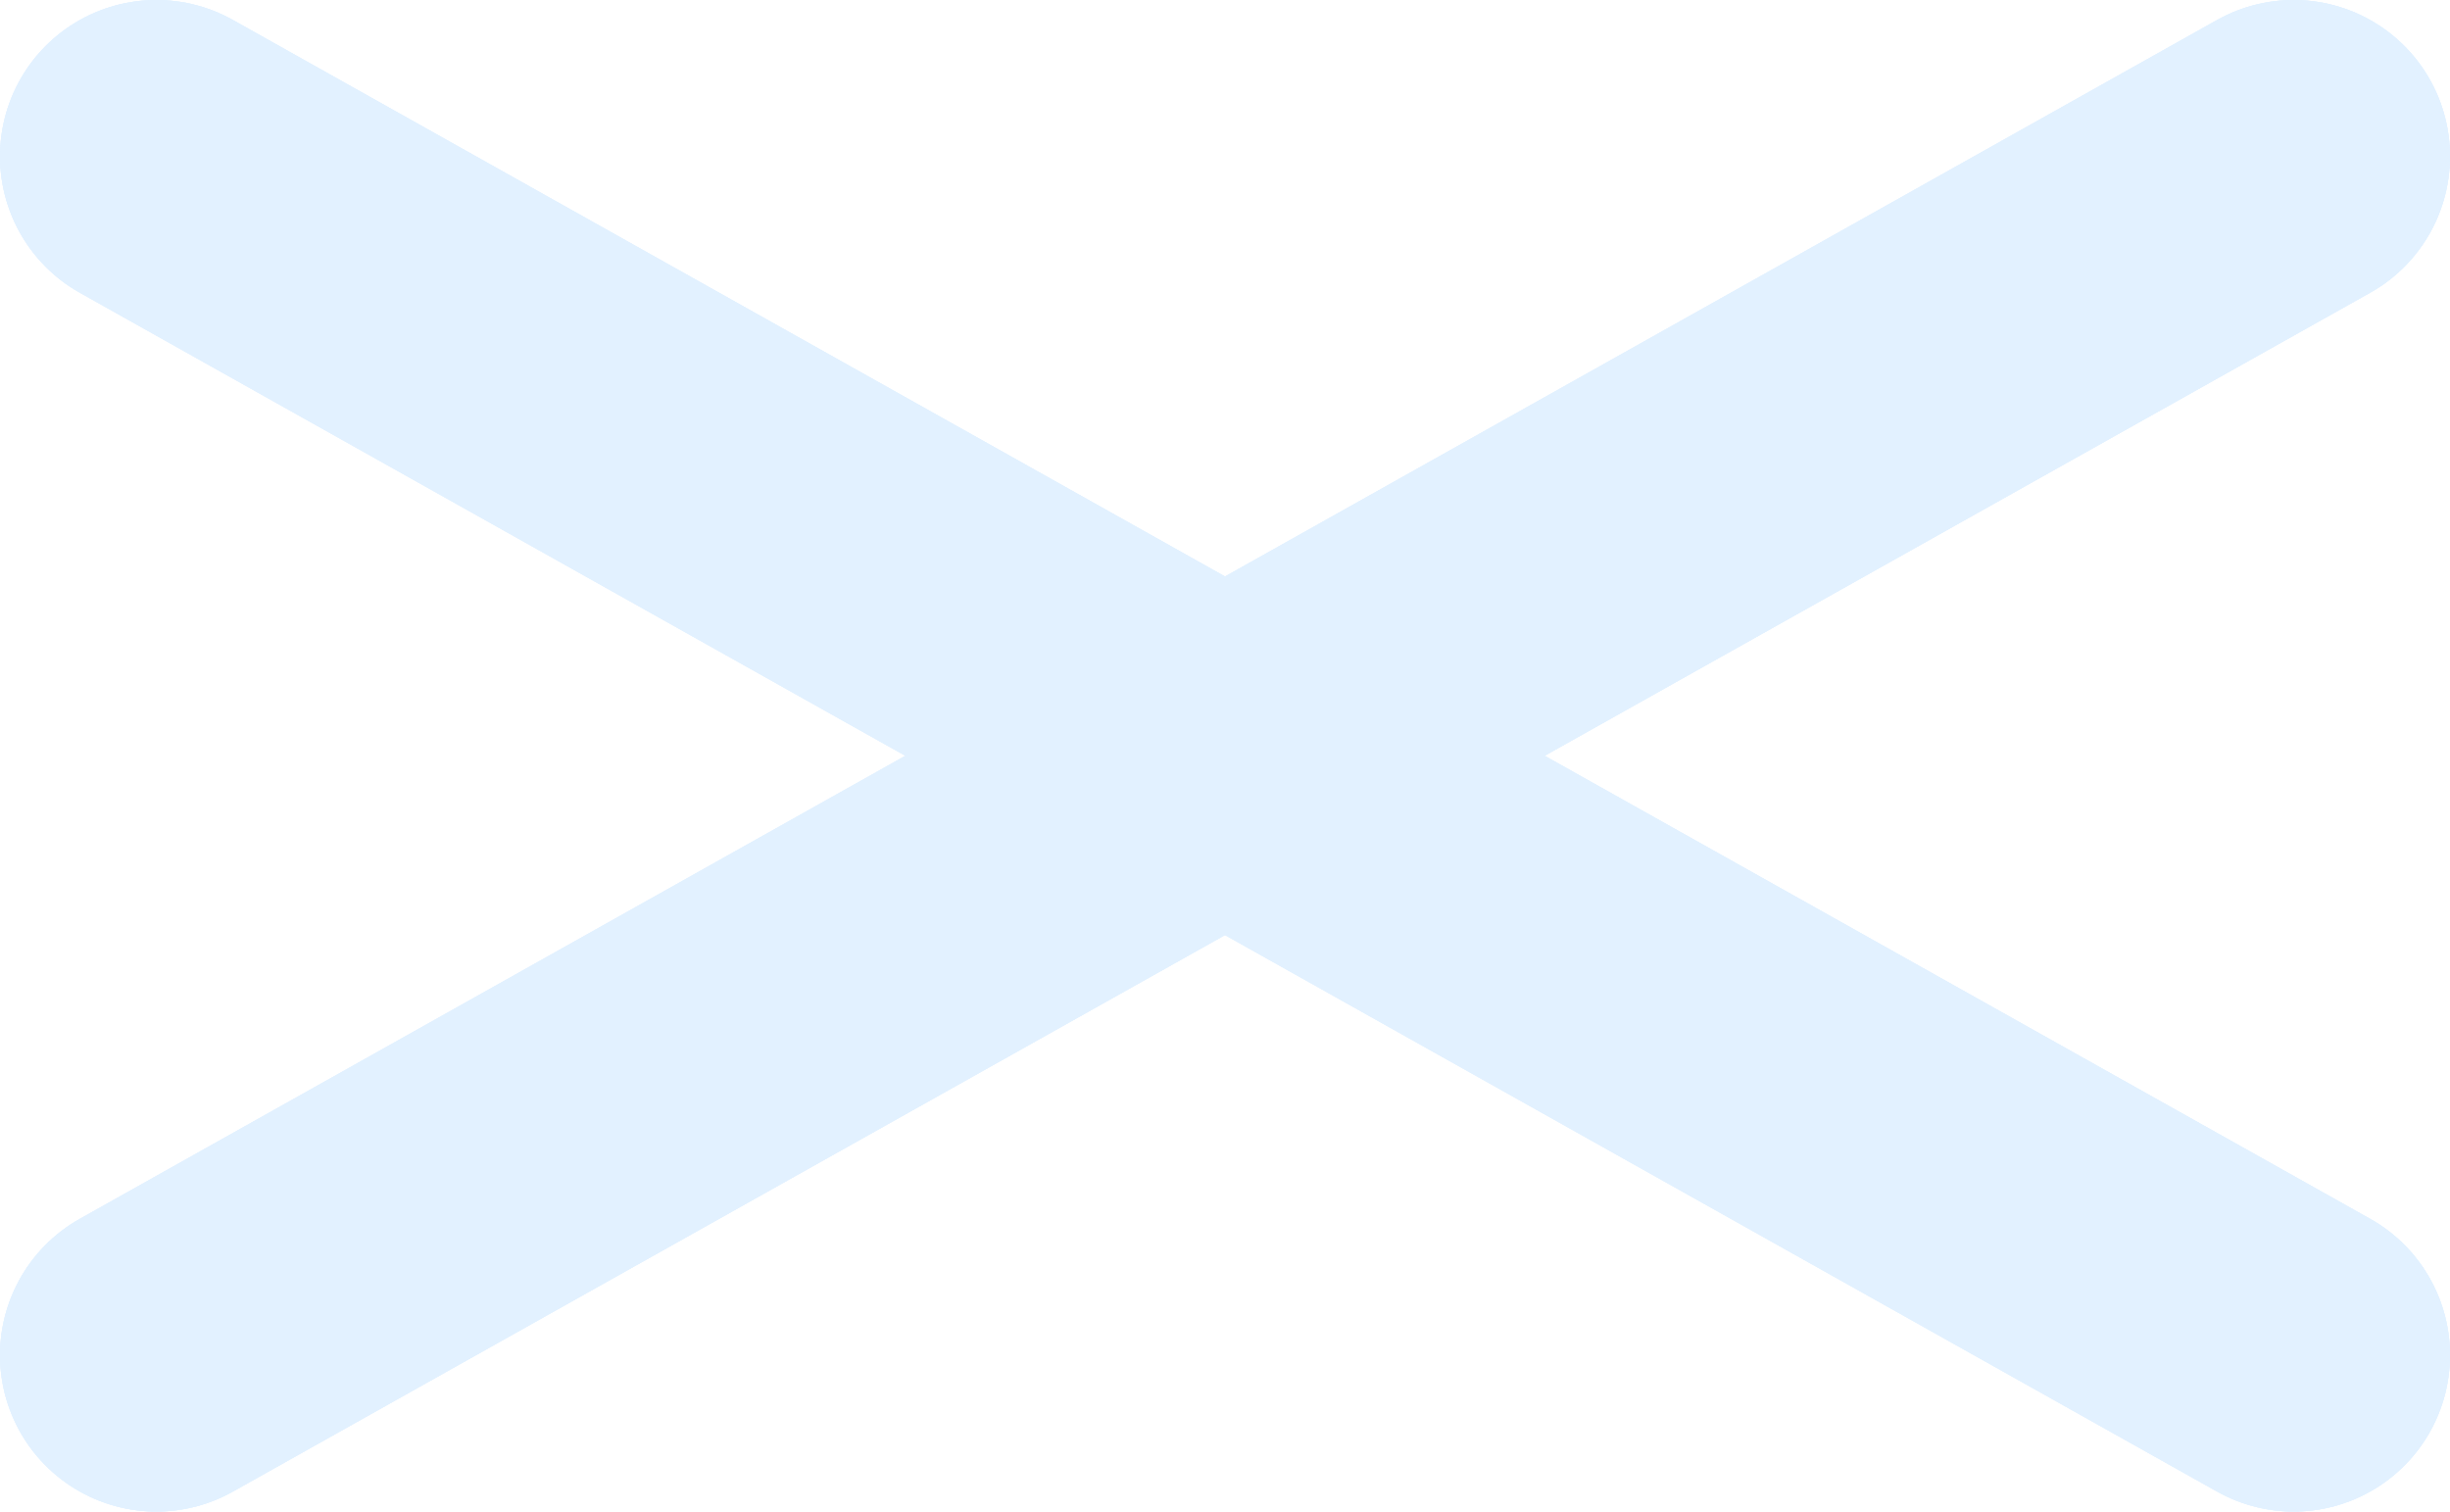
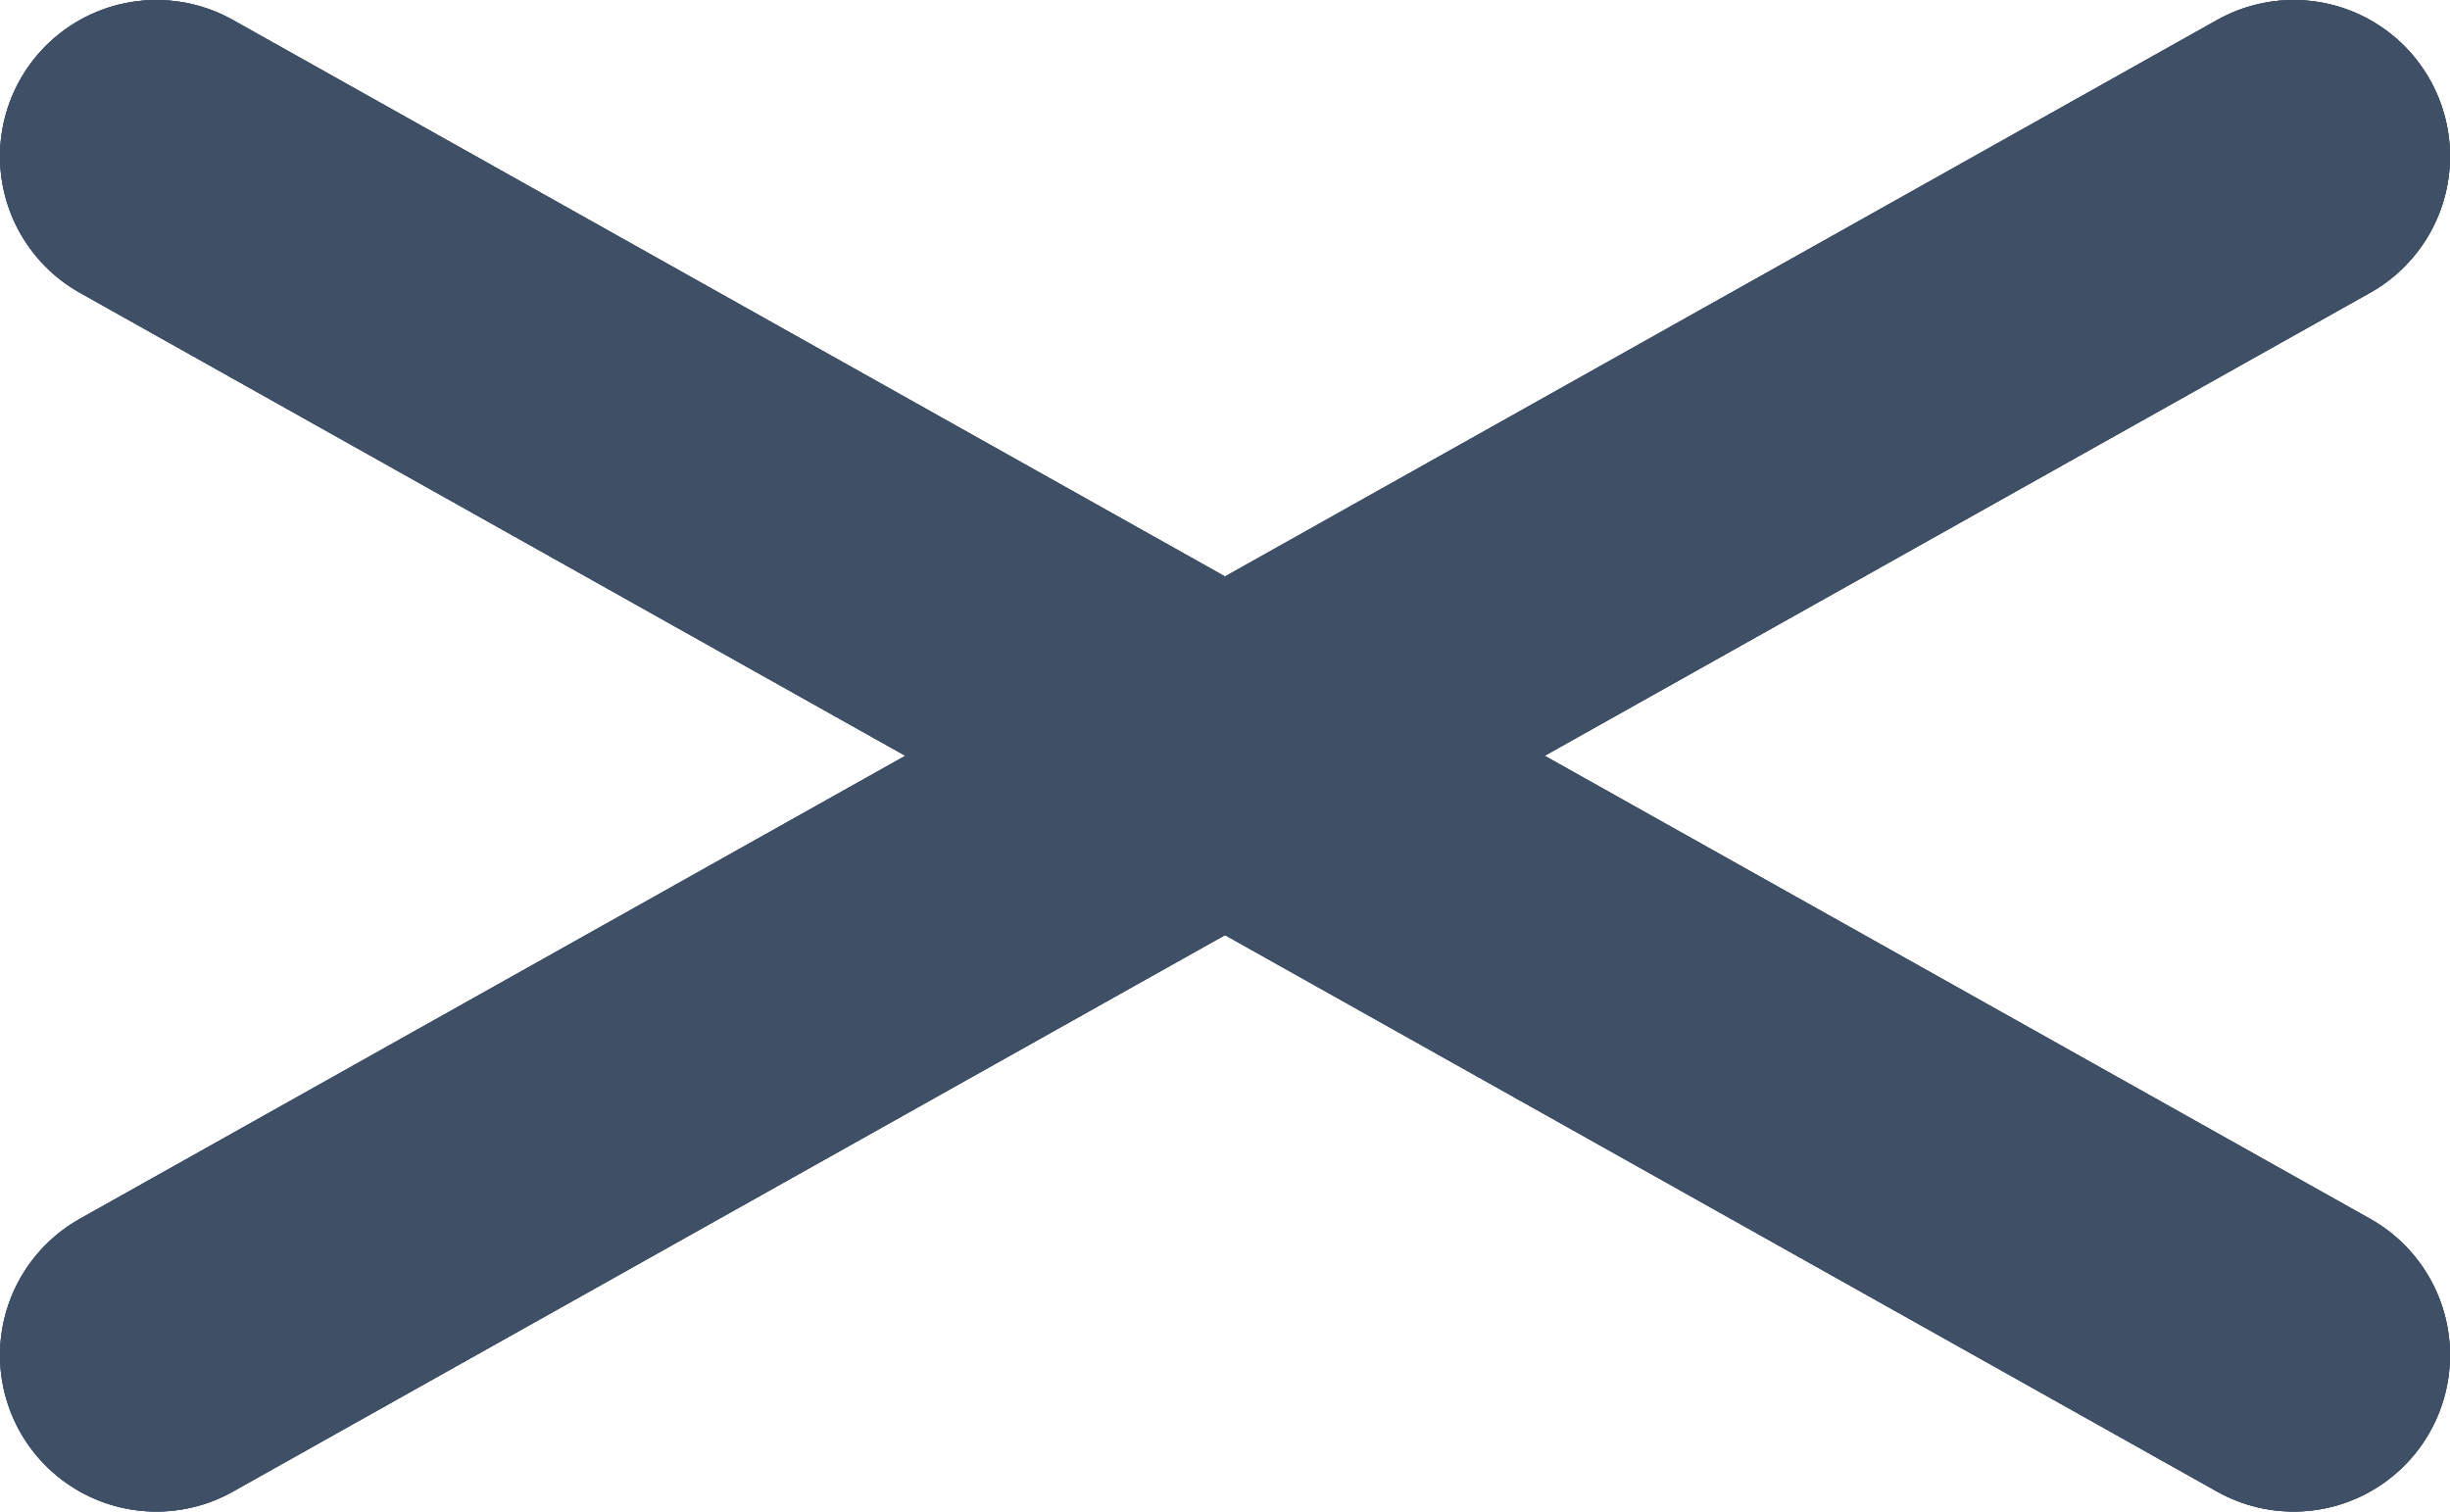
<svg xmlns="http://www.w3.org/2000/svg" width="47" height="29" viewBox="0 0 47 29" fill="none">
-   <path d="M3 26L44 3" stroke="#E2F1FF" stroke-width="6" stroke-linecap="round" />
-   <path d="M3 26L44 3" stroke="#E2F1FF" stroke-width="6" stroke-linecap="round" />
-   <path d="M3 26L44 3" stroke="#E2F1FF" stroke-width="6" stroke-linecap="round" />
-   <path d="M3 3L44 26" stroke="#E2F1FF" stroke-width="6" stroke-linecap="round" />
-   <path d="M3 3L44 26" stroke="#E2F1FF" stroke-width="6" stroke-linecap="round" />
-   <path d="M3 3L44 26" stroke="#E2F1FF" stroke-width="6" stroke-linecap="round" />
+   <path d="M3 26L44 3" stroke="#3E4F66" stroke-width="6" stroke-linecap="round" />
+   <path d="M3 26L44 3" stroke="#3E4F66" stroke-width="6" stroke-linecap="round" />
+   <path d="M3 26L44 3" stroke="#3E4F66" stroke-width="6" stroke-linecap="round" />
+   <path d="M3 3L44 26" stroke="#3E4F66" stroke-width="6" stroke-linecap="round" />
+   <path d="M3 3L44 26" stroke="#3E4F66" stroke-width="6" stroke-linecap="round" />
+   <path d="M3 3L44 26" stroke="#3E4F66" stroke-width="6" stroke-linecap="round" />
</svg>
